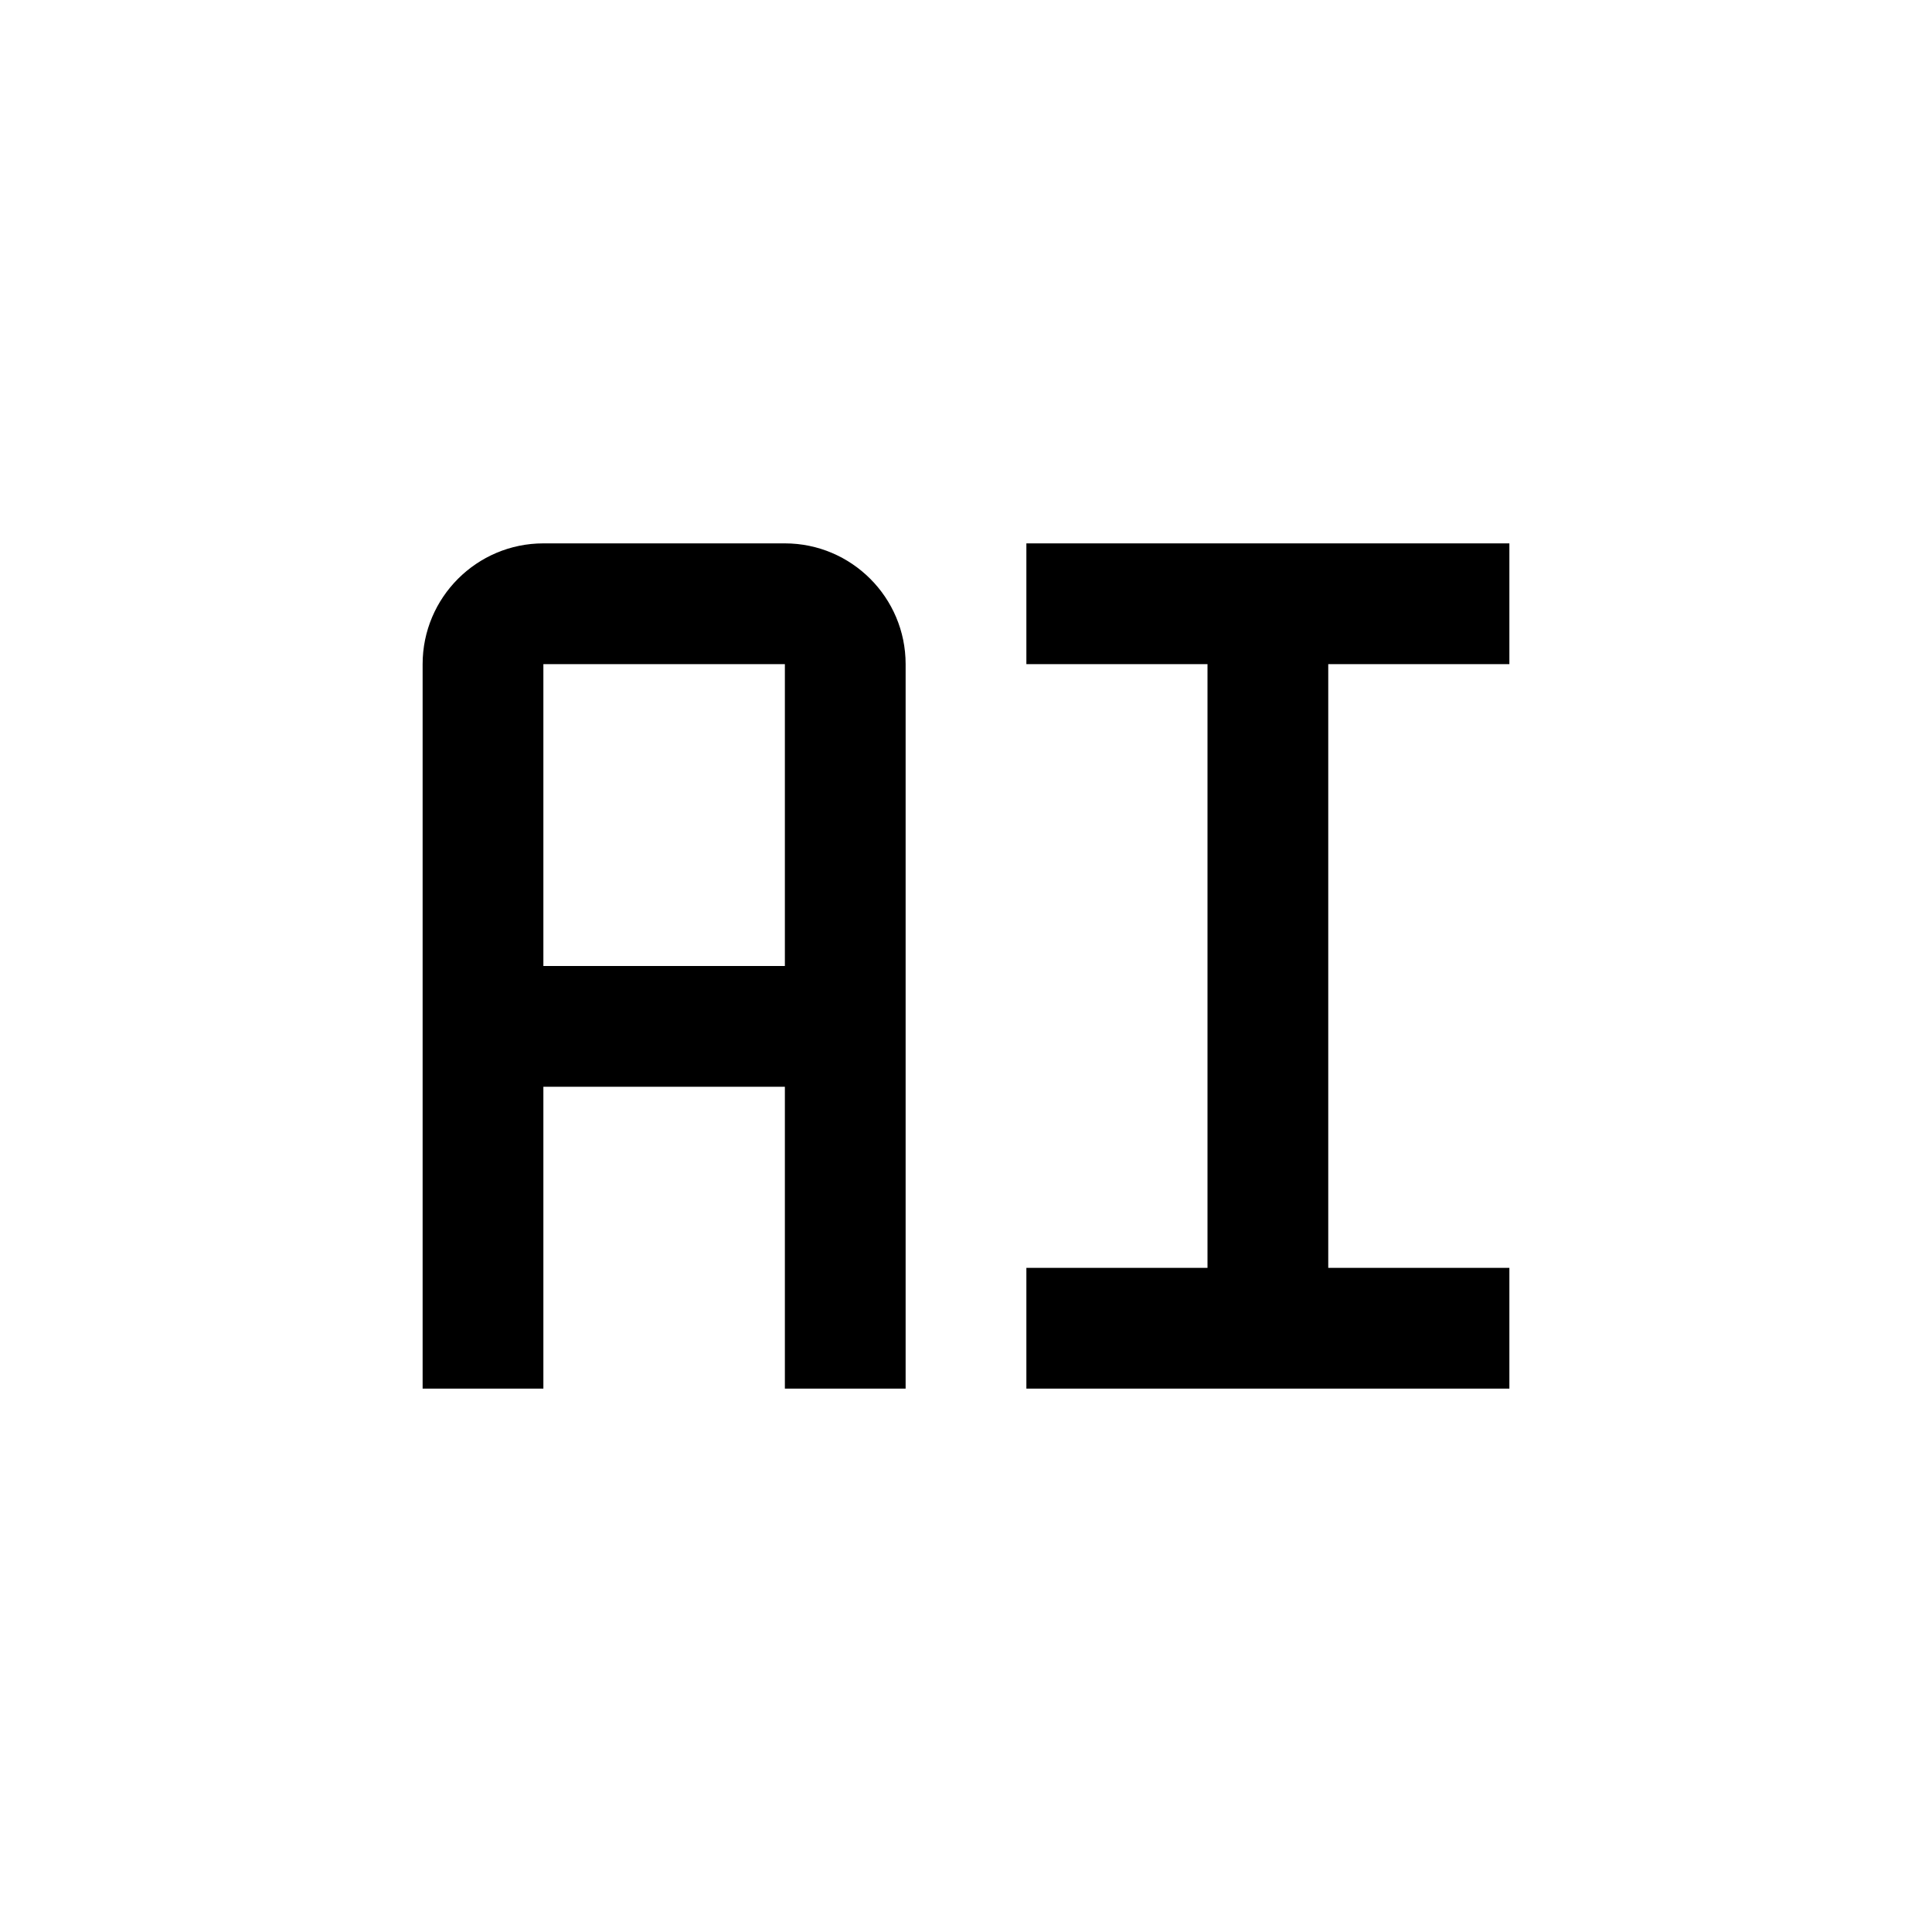
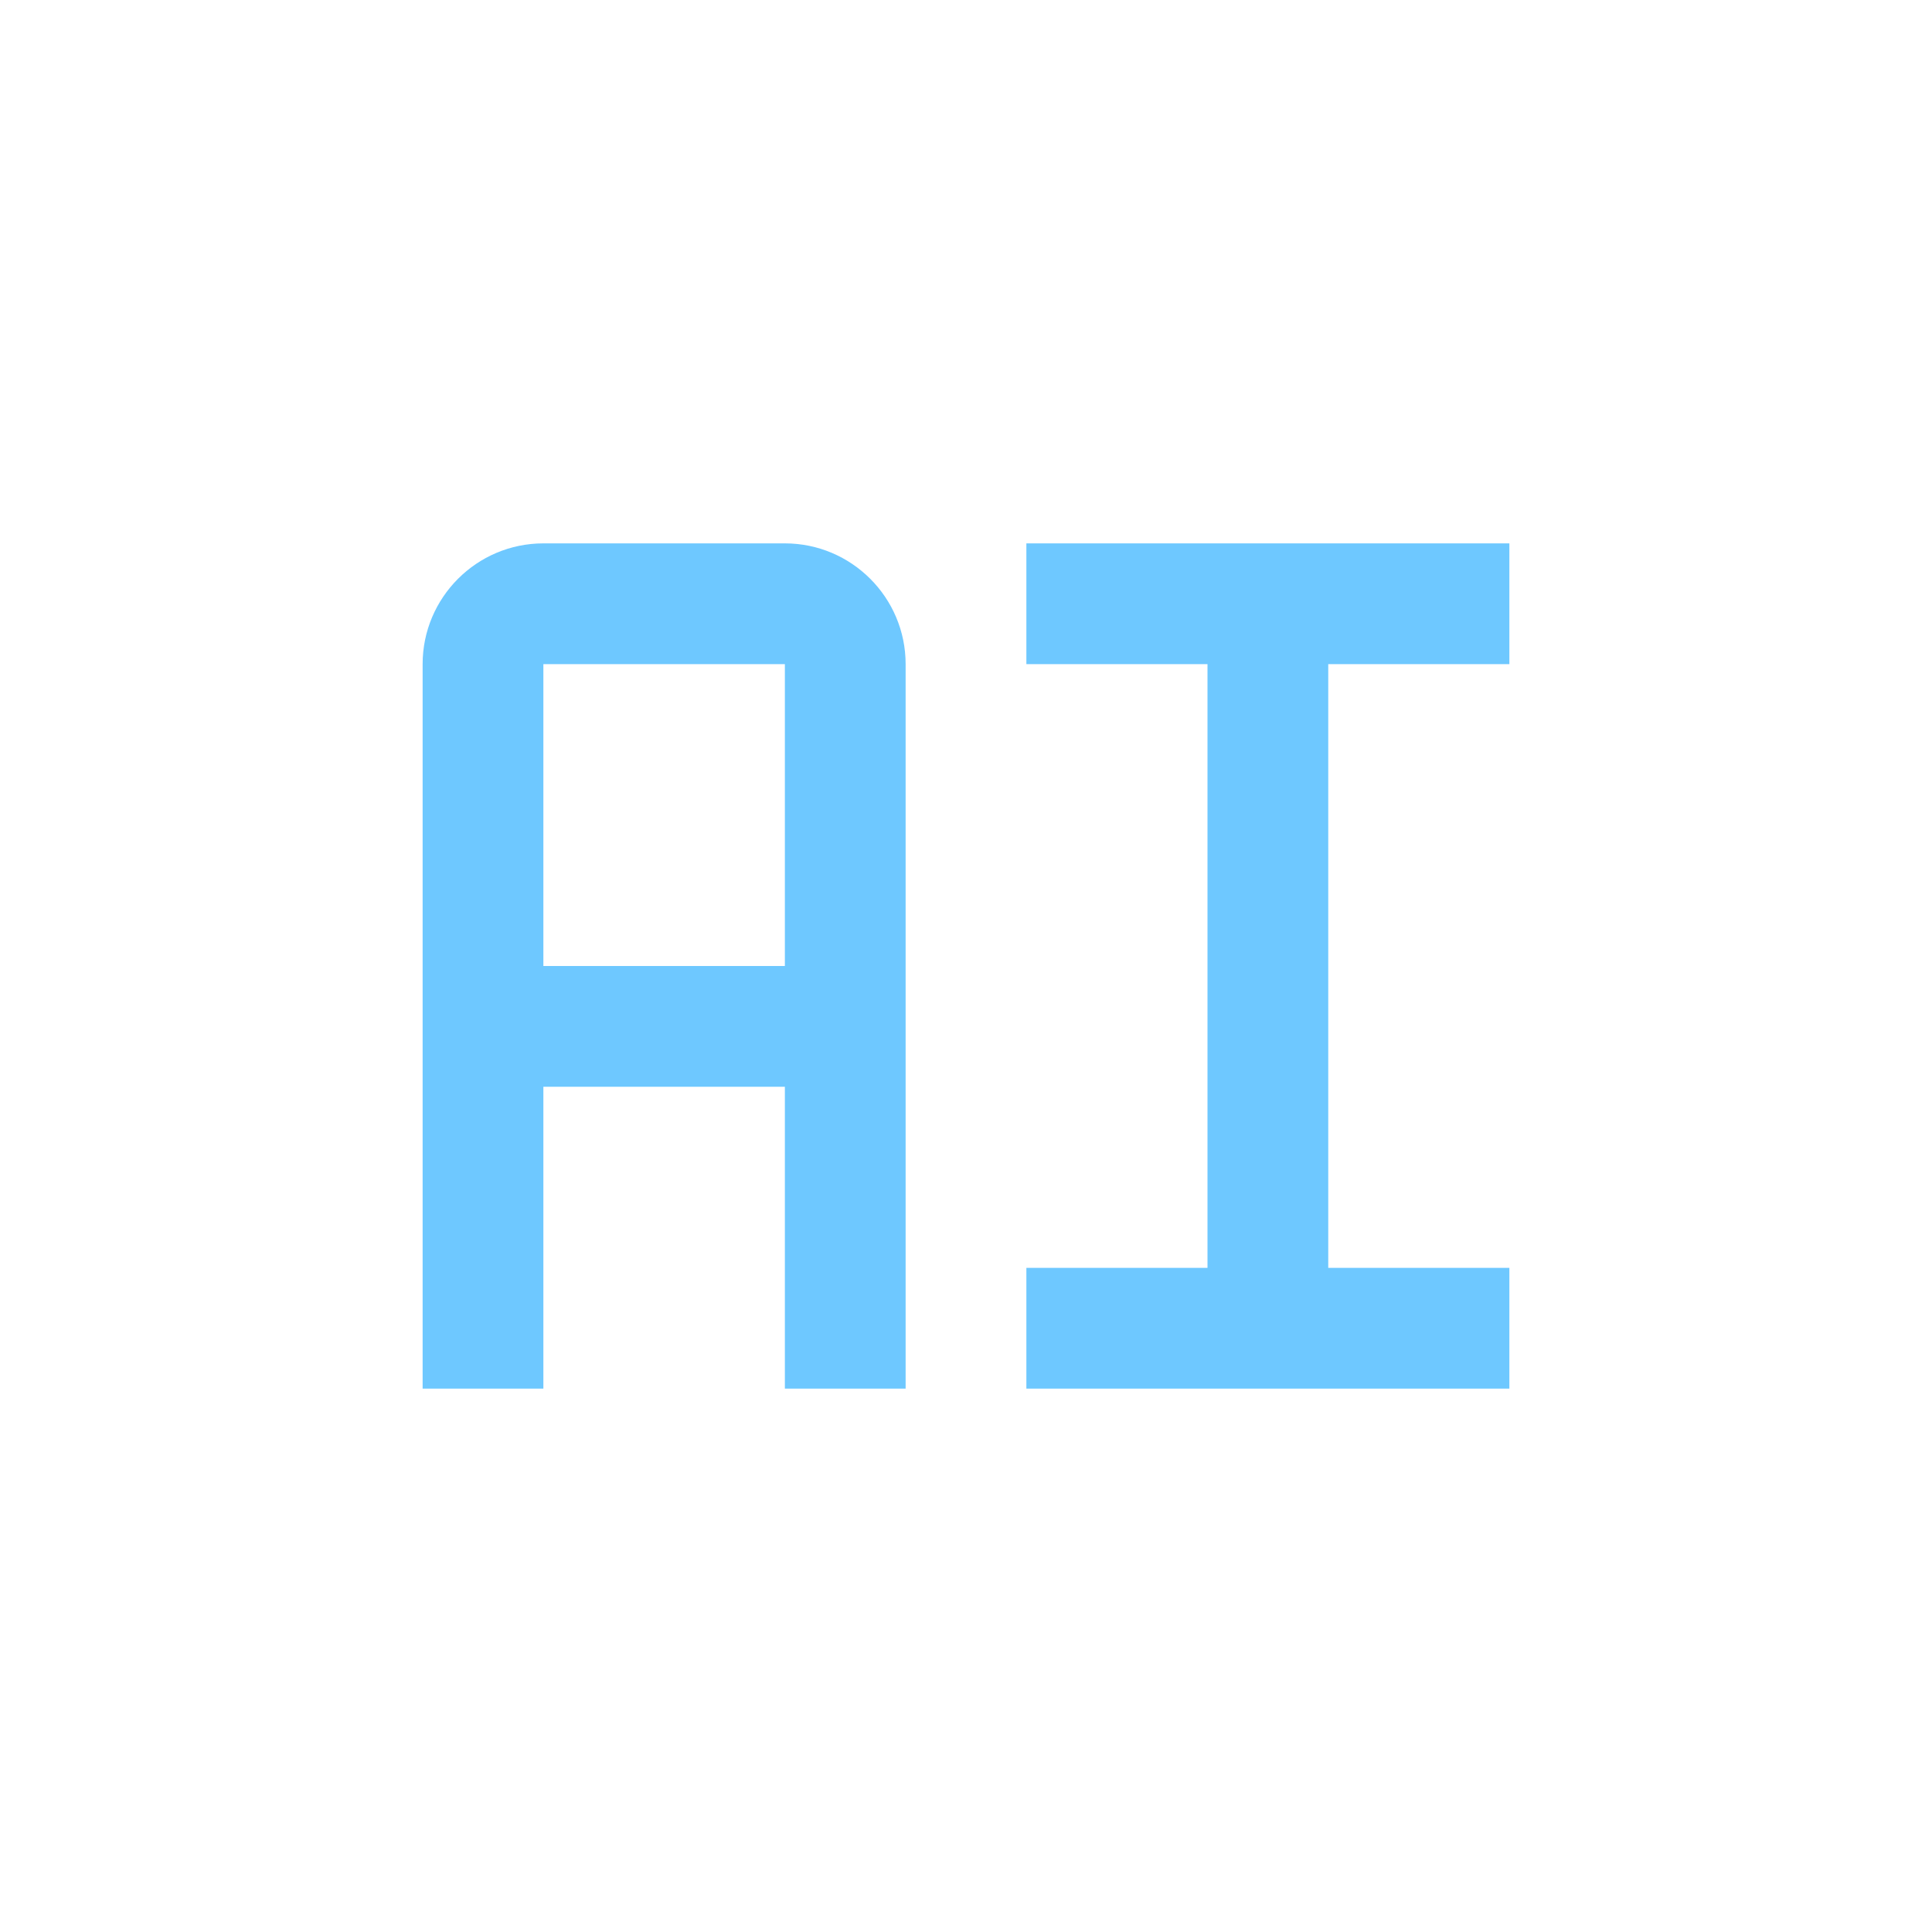
- <svg xmlns="http://www.w3.org/2000/svg" width="1em" height="1em" viewBox="0 0 32 32">
-   <path fill="currentColor" d="M17 11h3v10h-3v2h8v-2h-3V11h3V9h-8zm-4-2H9c-1.103 0-2 .897-2 2v12h2v-5h4v5h2V11c0-1.103-.897-2-2-2m-4 7v-5h4v5z" />
+ <svg xmlns="http://www.w3.org/2000/svg" width="40" height="40" viewBox="0 0 32 32">
+   <path fill="#6EC8FF" d="M17 11h3v10h-3v2h8v-2h-3V11h3V9h-8zm-4-2H9c-1.103 0-2 .897-2 2v12h2v-5h4v5h2V11c0-1.103-.897-2-2-2m-4 7v-5h4v5z" />
</svg>
